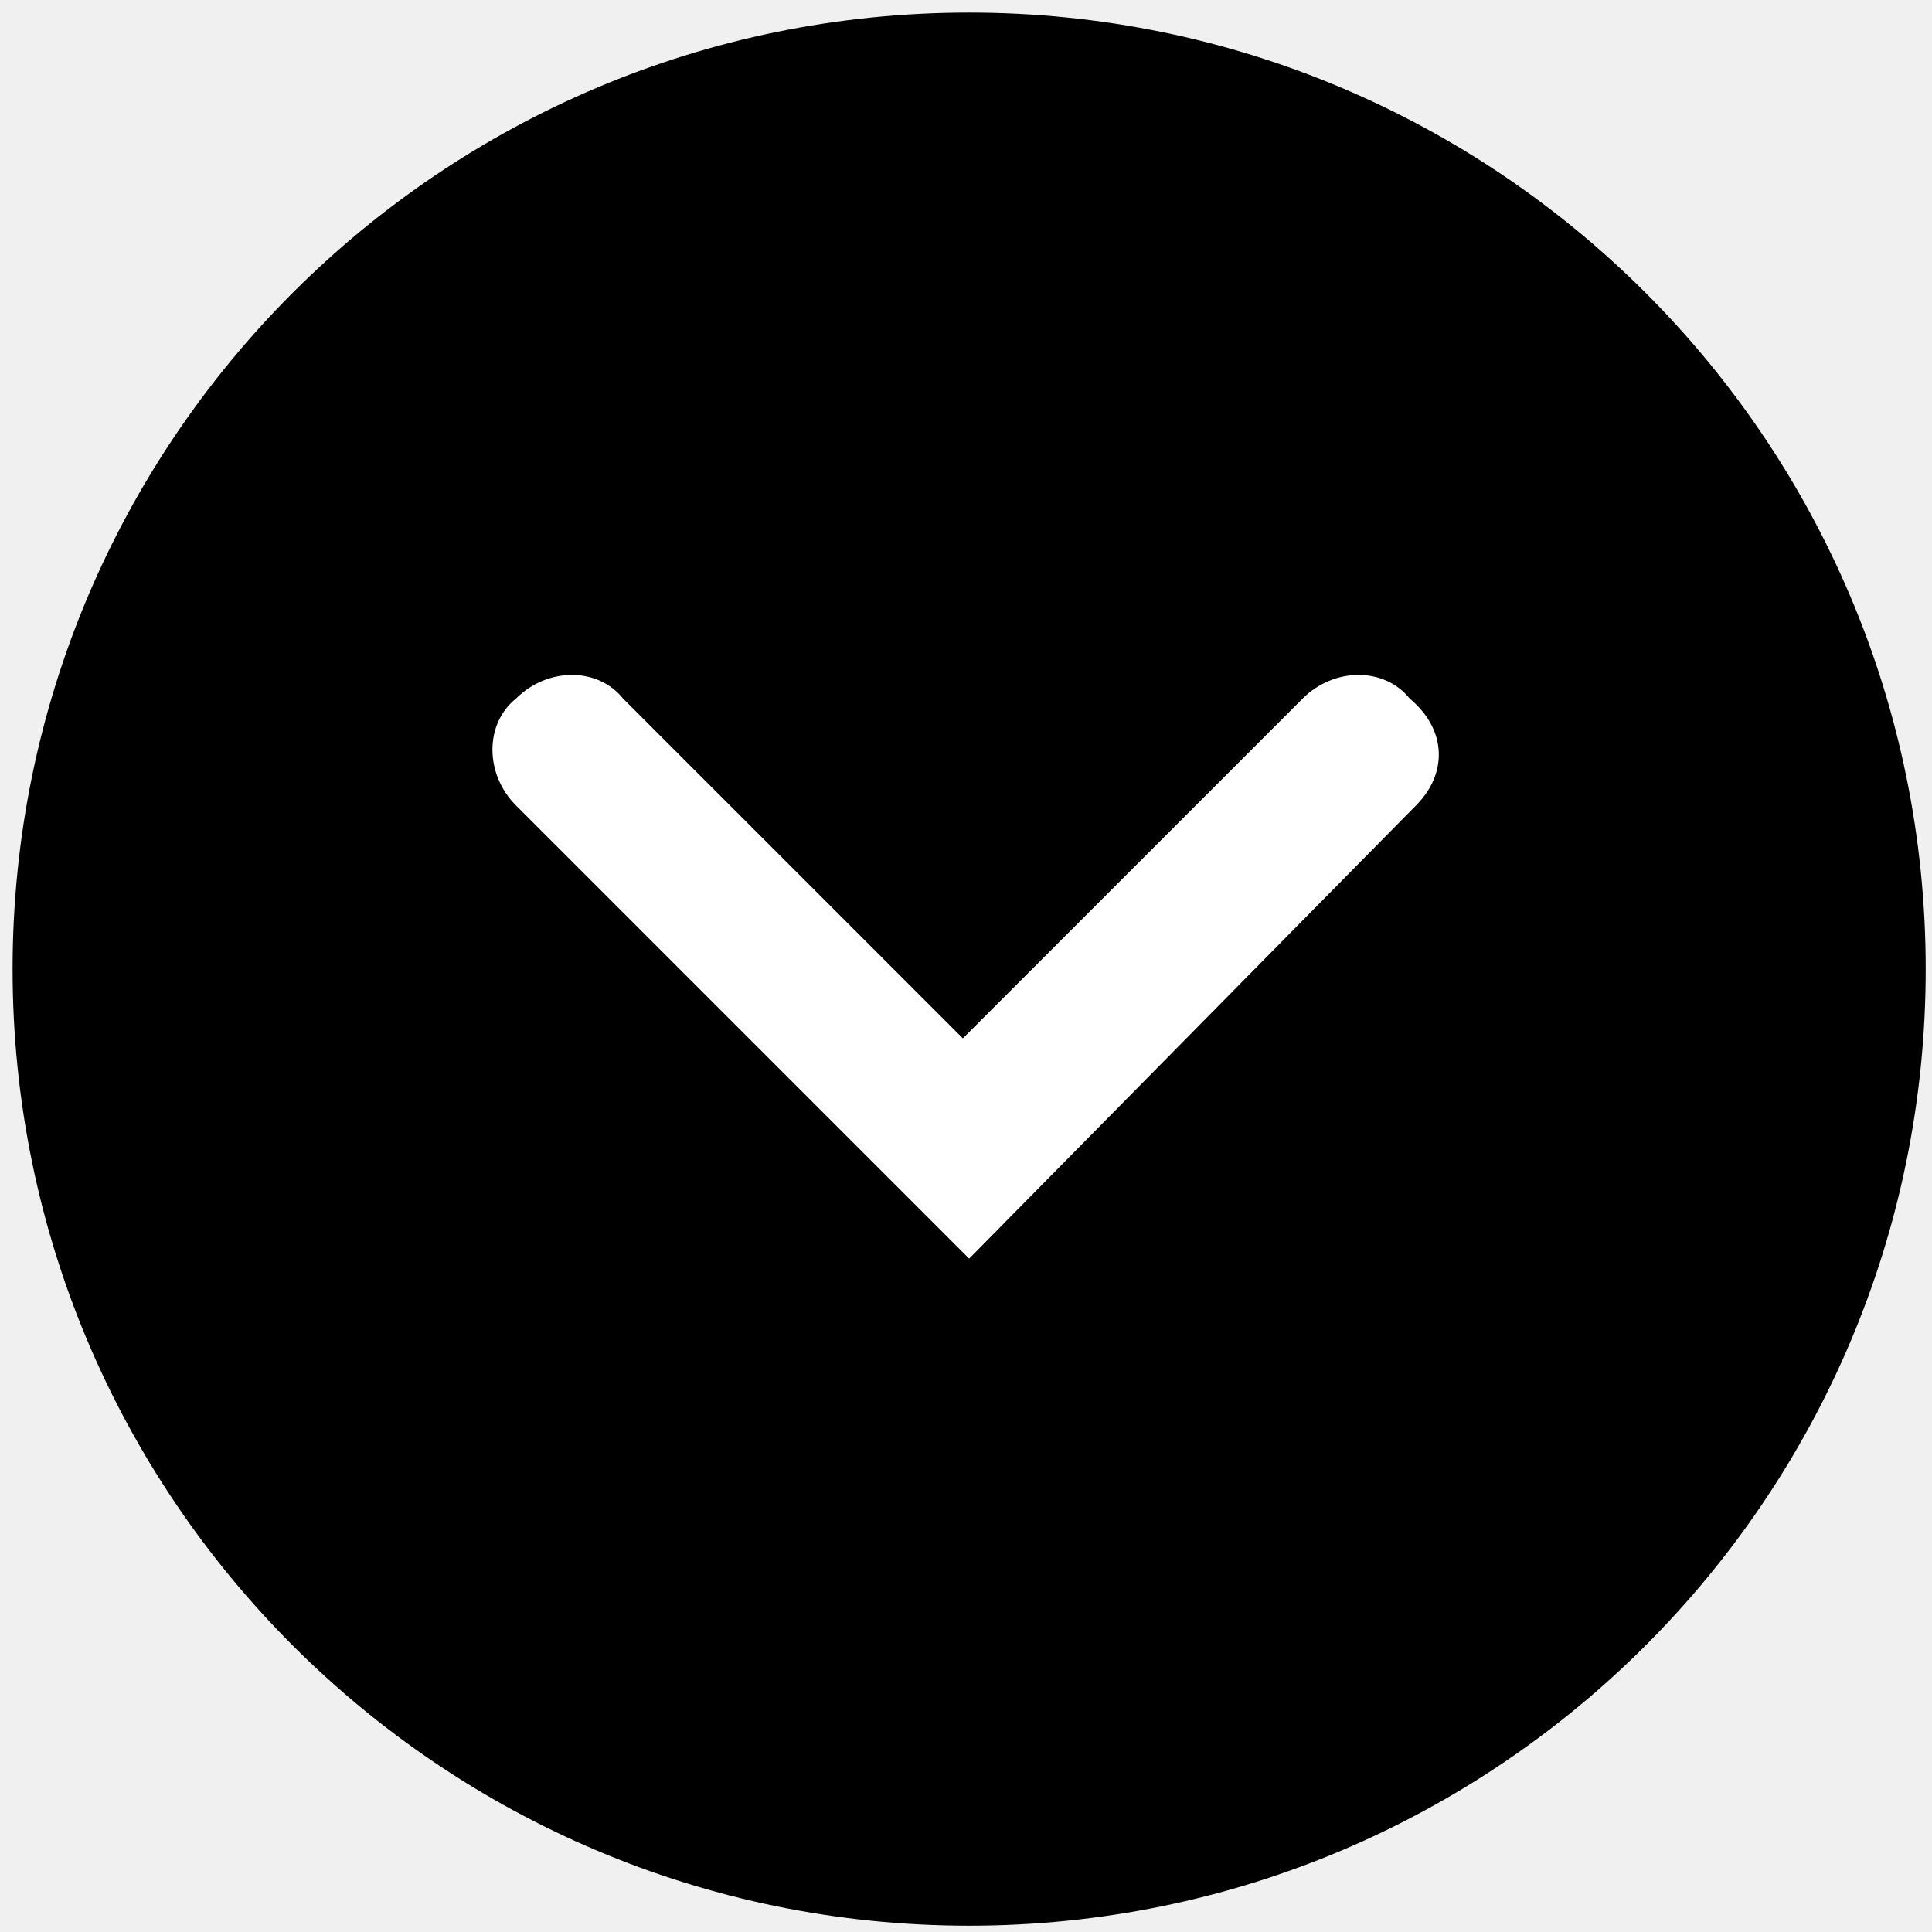
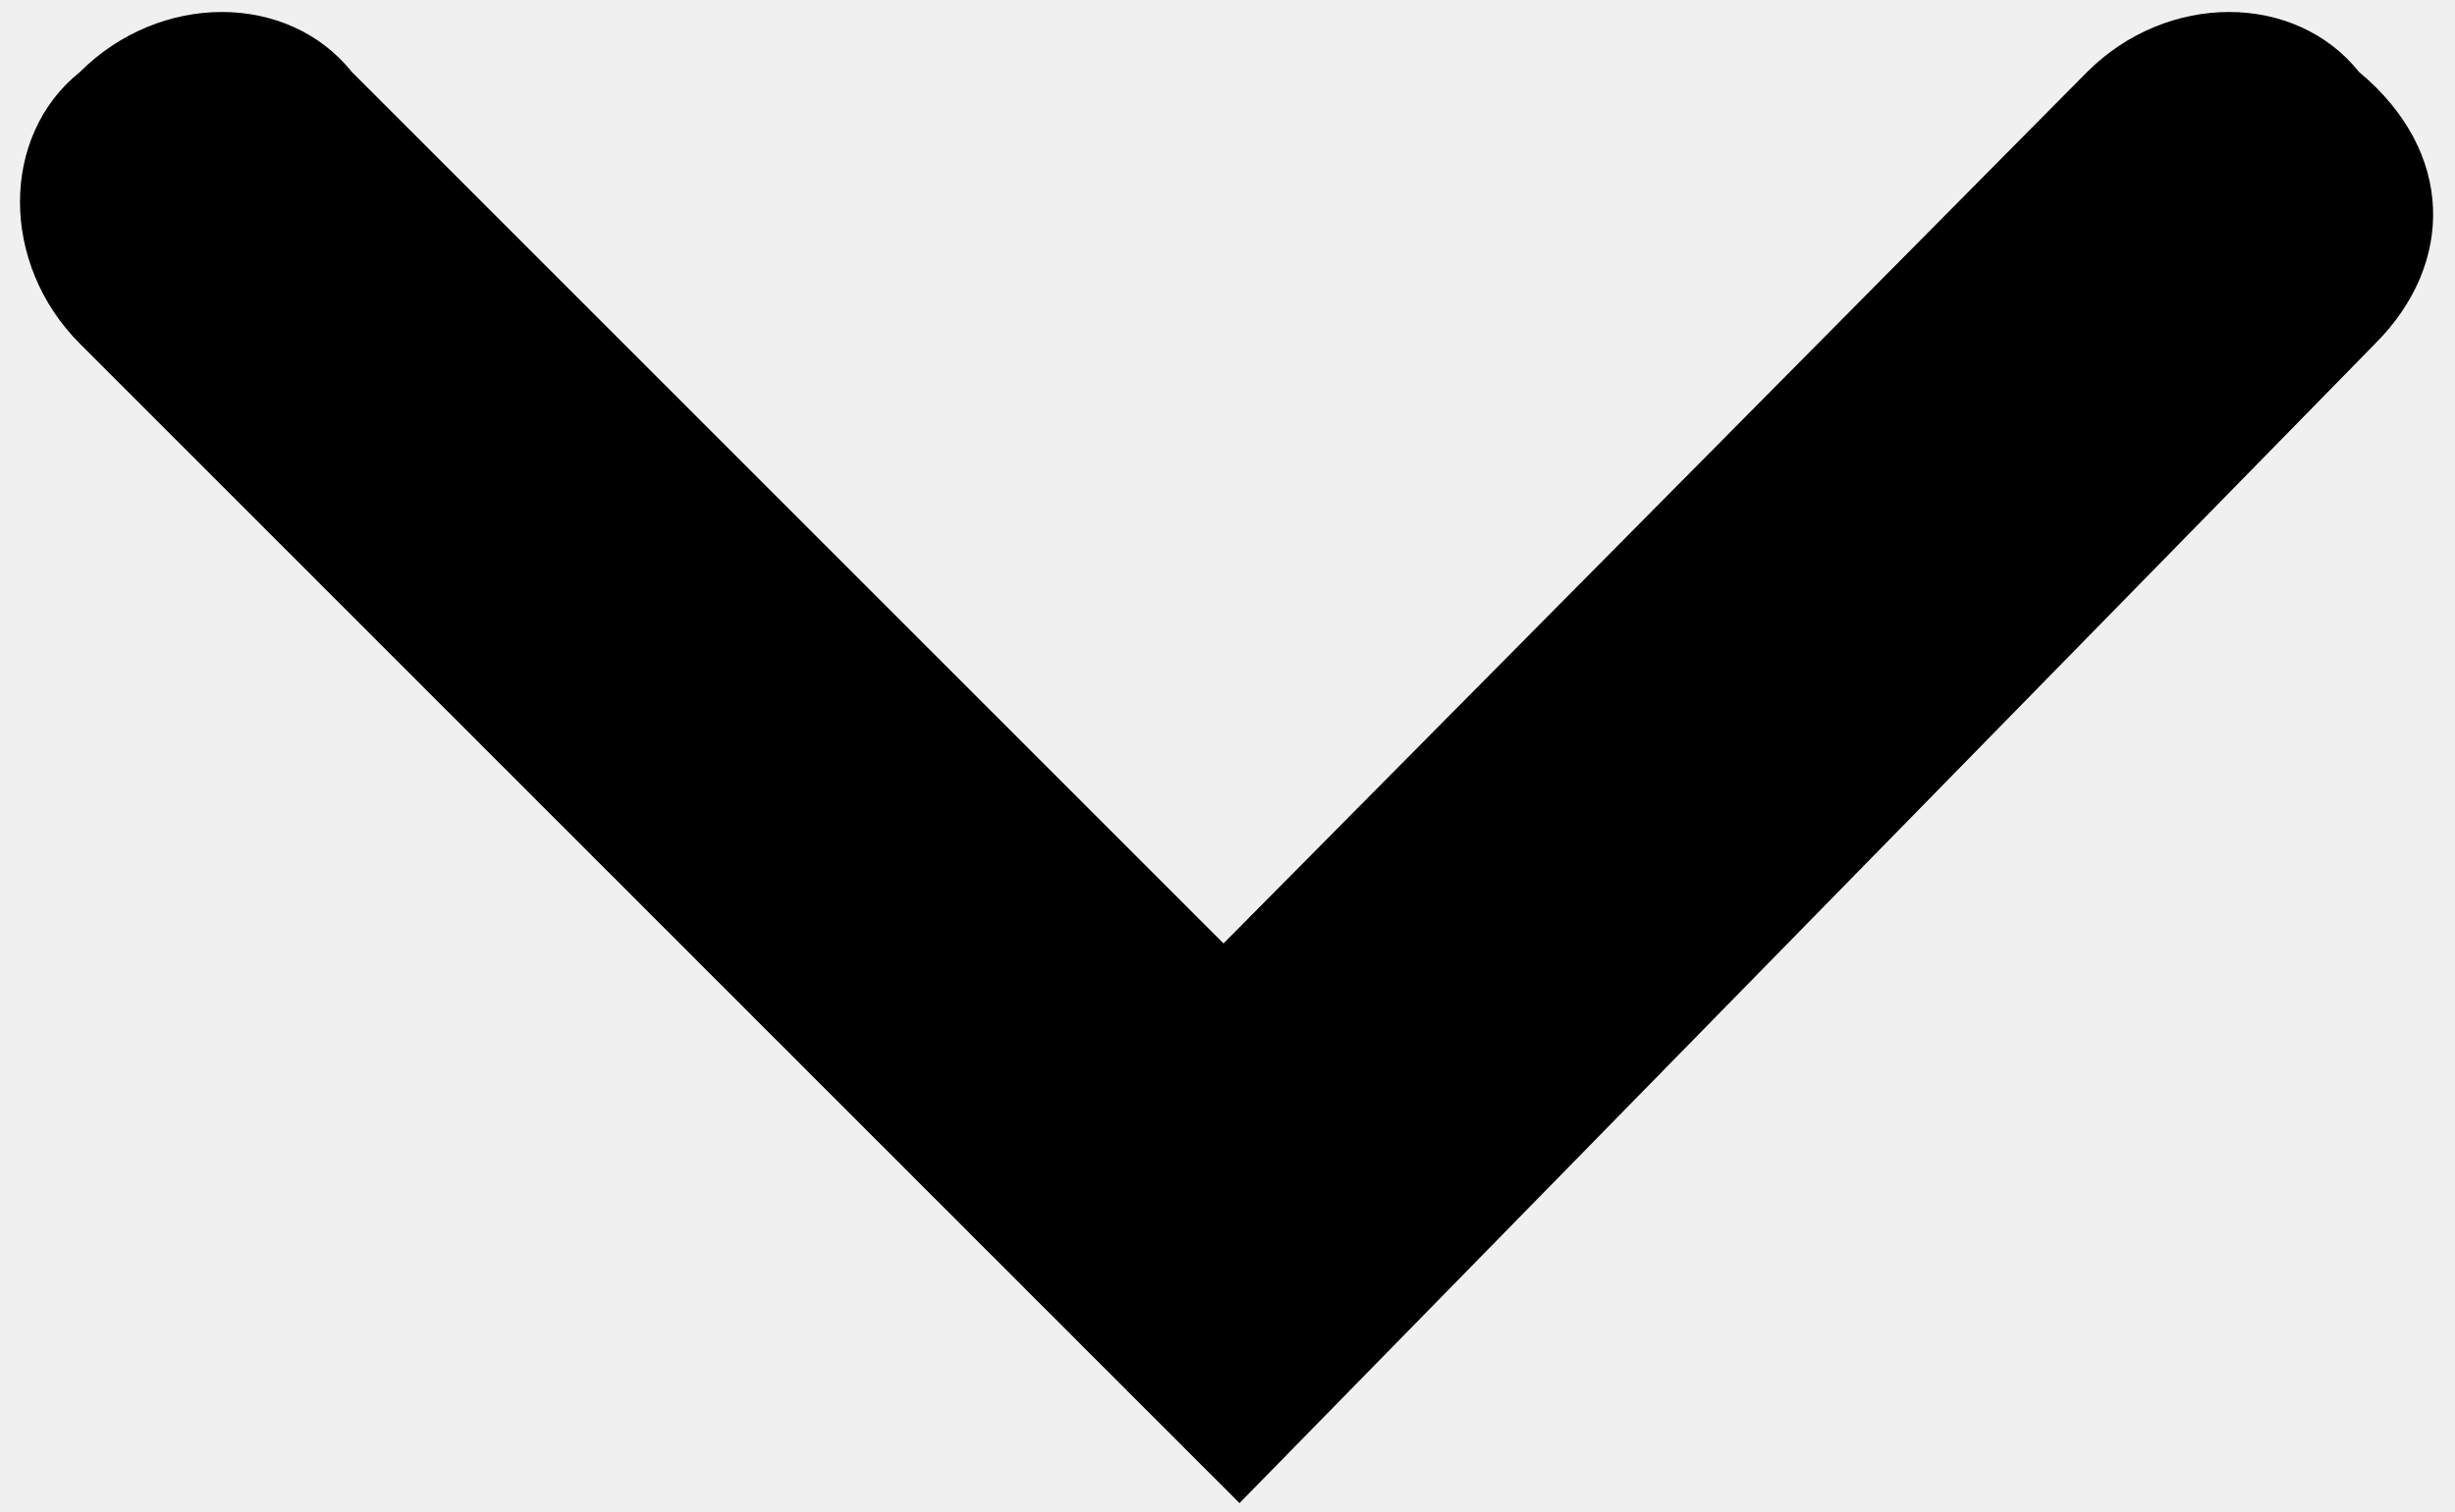
- <svg xmlns="http://www.w3.org/2000/svg" viewBox="0 0 30.7 30.7">
-   <circle cx="15.4" cy="15.4" r="15.2" />
-   <path fill="#fff" d="M22.5 12.8L15.4 20l-7.2-7.2c-.5-.5-.5-1.3 0-1.7.5-.5 1.3-.5 1.7 0l5.4 5.4 5.4-5.4c.5-.5 1.3-.5 1.7 0 .6.5.6 1.2.1 1.7z" />
+ <svg xmlns="http://www.w3.org/2000/svg" viewBox="0 0 30.7 18.9">
+   <path d="M29.7 4.3L15.5 18.8 1 4.3c-1-1-1-2.6 0-3.4 1-1 2.6-1 3.4 0l10.9 10.9L26.1.9c1-1 2.6-1 3.4 0 1.2 1 1.2 2.4.2 3.4z" />
</svg>
